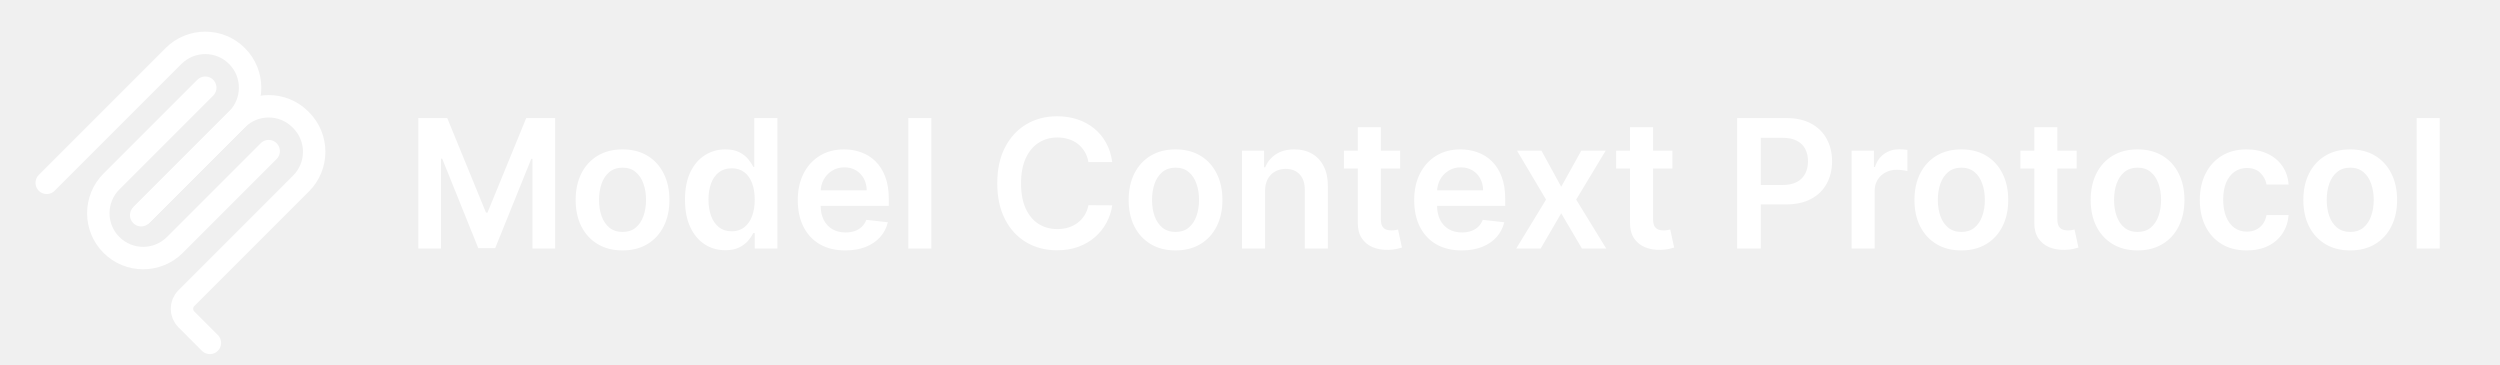
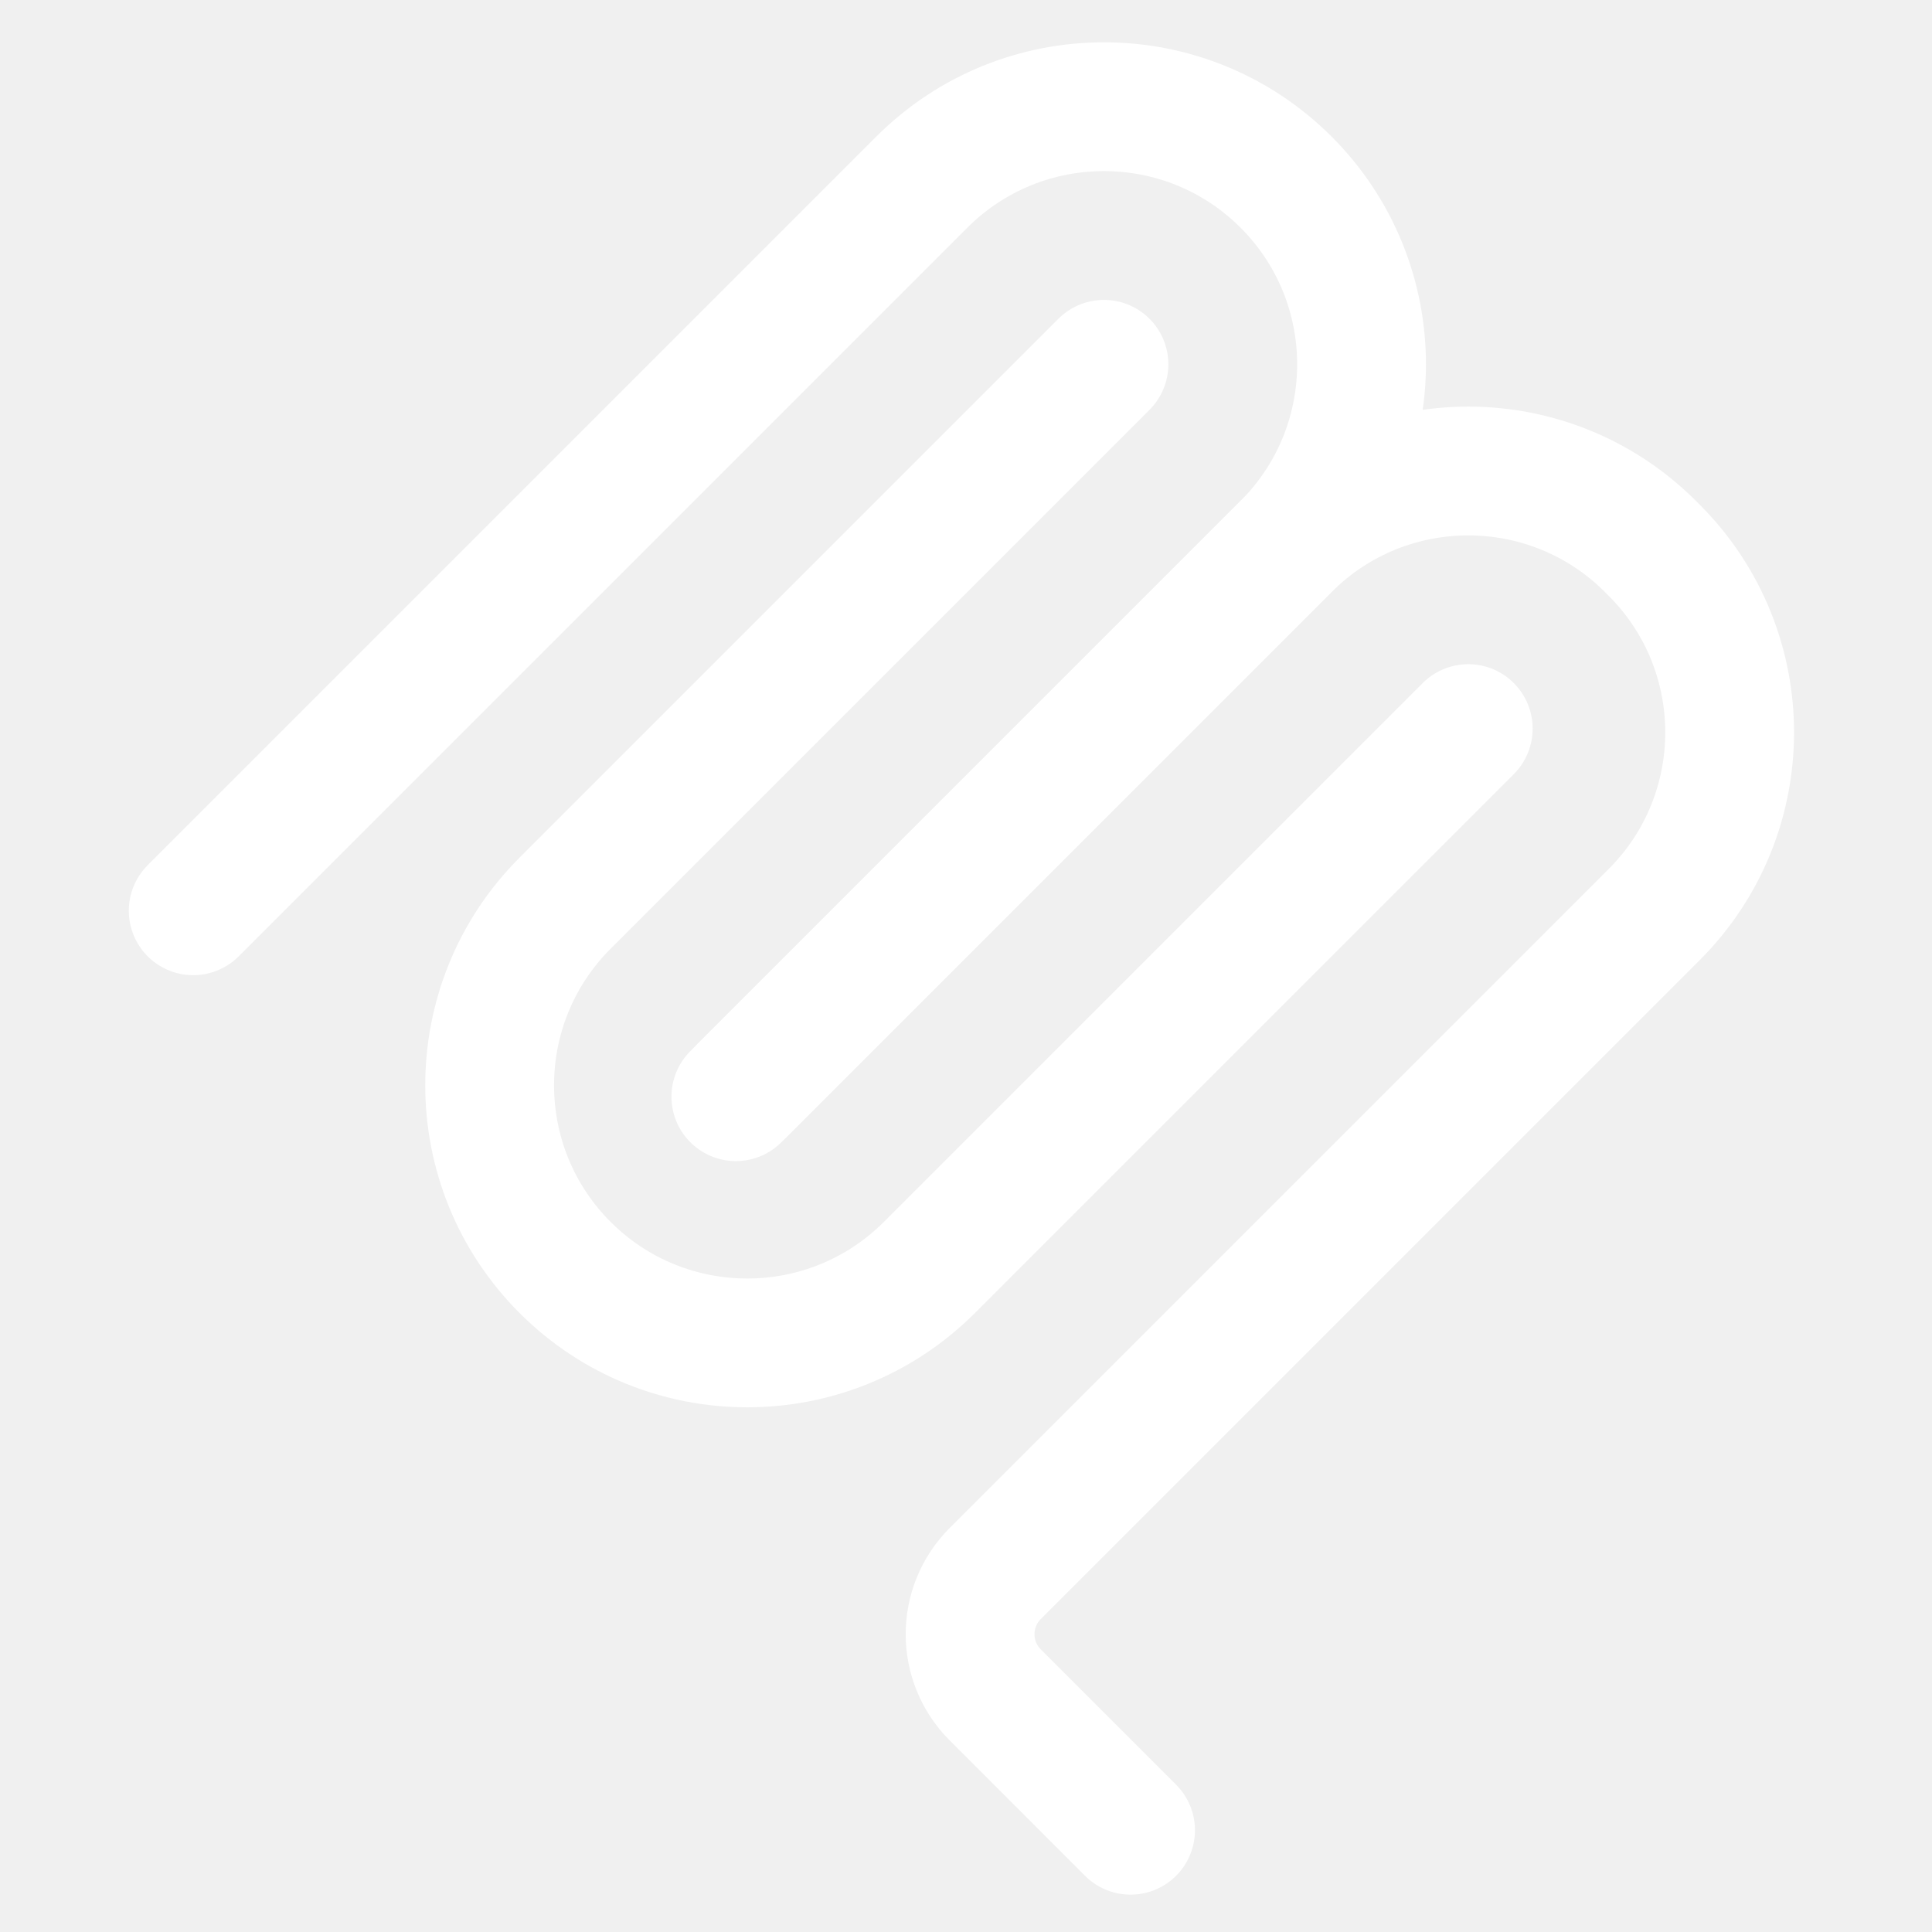
- <svg xmlns="http://www.w3.org/2000/svg" width="1338" height="195" viewBox="0 0 1338 195" fill="none">
-   <path d="M25 97.853L92.882 29.971C102.255 20.598 117.451 20.598 126.823 29.971V29.971C136.196 39.343 136.196 54.539 126.823 63.912L75.558 115.177" stroke="white" stroke-width="12" stroke-linecap="round" />
-   <path d="M76.265 114.47L126.823 63.912C136.196 54.539 151.392 54.539 160.765 63.912L161.118 64.265C170.491 73.638 170.491 88.834 161.118 98.206L99.725 159.6C96.601 162.724 96.601 167.789 99.725 170.913L112.331 183.52" stroke="white" stroke-width="12" stroke-linecap="round" />
-   <path d="M109.853 46.941L59.648 97.146C50.276 106.518 50.276 121.714 59.648 131.087V131.087C69.021 140.459 84.217 140.459 93.589 131.087L143.794 80.882" stroke="white" stroke-width="12" stroke-linecap="round" />
-   <path d="M223.886 63.182H239.364L260.091 113.773H260.909L281.636 63.182H297.114V133H284.977V85.034H284.33L265.034 132.795H255.966L236.67 84.932H236.023V133H223.886V63.182ZM333.182 134.023C328.068 134.023 323.636 132.898 319.886 130.648C316.136 128.398 313.227 125.25 311.159 121.205C309.114 117.159 308.091 112.432 308.091 107.023C308.091 101.614 309.114 96.875 311.159 92.807C313.227 88.739 316.136 85.579 319.886 83.329C323.636 81.079 328.068 79.954 333.182 79.954C338.295 79.954 342.727 81.079 346.477 83.329C350.227 85.579 353.125 88.739 355.17 92.807C357.239 96.875 358.273 101.614 358.273 107.023C358.273 112.432 357.239 117.159 355.17 121.205C353.125 125.25 350.227 128.398 346.477 130.648C342.727 132.898 338.295 134.023 333.182 134.023ZM333.25 124.136C336.023 124.136 338.341 123.375 340.205 121.852C342.068 120.307 343.455 118.239 344.364 115.648C345.295 113.057 345.761 110.17 345.761 106.989C345.761 103.784 345.295 100.886 344.364 98.296C343.455 95.682 342.068 93.602 340.205 92.057C338.341 90.511 336.023 89.739 333.25 89.739C330.409 89.739 328.045 90.511 326.159 92.057C324.295 93.602 322.898 95.682 321.966 98.296C321.057 100.886 320.602 103.784 320.602 106.989C320.602 110.17 321.057 113.057 321.966 115.648C322.898 118.239 324.295 120.307 326.159 121.852C328.045 123.375 330.409 124.136 333.25 124.136ZM388.179 133.92C384.065 133.92 380.384 132.864 377.134 130.75C373.884 128.636 371.315 125.568 369.429 121.545C367.543 117.523 366.599 112.636 366.599 106.886C366.599 101.068 367.554 96.159 369.463 92.159C371.395 88.136 373.997 85.102 377.27 83.057C380.543 80.989 384.19 79.954 388.213 79.954C391.281 79.954 393.804 80.477 395.781 81.523C397.759 82.546 399.327 83.784 400.486 85.239C401.645 86.671 402.543 88.023 403.179 89.296H403.69V63.182H416.065V133H403.929V124.75H403.179C402.543 126.023 401.622 127.375 400.418 128.807C399.213 130.216 397.622 131.42 395.645 132.42C393.668 133.42 391.179 133.92 388.179 133.92ZM391.622 123.795C394.236 123.795 396.463 123.091 398.304 121.682C400.145 120.25 401.543 118.261 402.497 115.716C403.452 113.17 403.929 110.205 403.929 106.818C403.929 103.432 403.452 100.489 402.497 97.989C401.565 95.489 400.179 93.546 398.338 92.159C396.52 90.773 394.281 90.079 391.622 90.079C388.872 90.079 386.577 90.796 384.736 92.227C382.895 93.659 381.509 95.636 380.577 98.159C379.645 100.682 379.179 103.568 379.179 106.818C379.179 110.091 379.645 113.011 380.577 115.58C381.531 118.125 382.929 120.136 384.77 121.614C386.634 123.068 388.918 123.795 391.622 123.795ZM452.398 134.023C447.148 134.023 442.614 132.932 438.795 130.75C435 128.545 432.08 125.432 430.034 121.409C427.989 117.364 426.966 112.602 426.966 107.125C426.966 101.739 427.989 97.011 430.034 92.943C432.102 88.852 434.989 85.671 438.693 83.398C442.398 81.102 446.75 79.954 451.75 79.954C454.977 79.954 458.023 80.477 460.886 81.523C463.773 82.546 466.318 84.136 468.523 86.296C470.75 88.454 472.5 91.204 473.773 94.546C475.045 97.864 475.682 101.818 475.682 106.409V110.193H432.761V101.875H463.852C463.83 99.511 463.318 97.409 462.318 95.568C461.318 93.704 459.92 92.239 458.125 91.171C456.352 90.102 454.284 89.568 451.92 89.568C449.398 89.568 447.182 90.182 445.273 91.409C443.364 92.614 441.875 94.204 440.807 96.182C439.761 98.136 439.227 100.284 439.205 102.625V109.886C439.205 112.932 439.761 115.545 440.875 117.727C441.989 119.886 443.545 121.545 445.545 122.705C447.545 123.841 449.886 124.409 452.568 124.409C454.364 124.409 455.989 124.159 457.443 123.659C458.898 123.136 460.159 122.375 461.227 121.375C462.295 120.375 463.102 119.136 463.648 117.659L475.17 118.955C474.443 122 473.057 124.659 471.011 126.932C468.989 129.182 466.398 130.932 463.239 132.182C460.08 133.409 456.466 134.023 452.398 134.023ZM498.463 63.182V133H486.122V63.182H498.463ZM595.273 86.739H582.523C582.159 84.648 581.489 82.796 580.511 81.182C579.534 79.546 578.318 78.159 576.864 77.023C575.409 75.886 573.75 75.034 571.886 74.466C570.045 73.875 568.057 73.579 565.92 73.579C562.125 73.579 558.761 74.534 555.83 76.443C552.898 78.329 550.602 81.102 548.943 84.761C547.284 88.398 546.455 92.841 546.455 98.091C546.455 103.432 547.284 107.932 548.943 111.591C550.625 115.227 552.92 117.977 555.83 119.841C558.761 121.682 562.114 122.602 565.886 122.602C567.977 122.602 569.932 122.33 571.75 121.784C573.591 121.216 575.239 120.386 576.693 119.295C578.17 118.205 579.409 116.864 580.409 115.273C581.432 113.682 582.136 111.864 582.523 109.818L595.273 109.886C594.795 113.205 593.761 116.318 592.17 119.227C590.602 122.136 588.545 124.705 586 126.932C583.455 129.136 580.477 130.864 577.068 132.114C573.659 133.341 569.875 133.955 565.716 133.955C559.58 133.955 554.102 132.534 549.284 129.693C544.466 126.852 540.67 122.75 537.898 117.386C535.125 112.023 533.739 105.591 533.739 98.091C533.739 90.568 535.136 84.136 537.932 78.796C540.727 73.432 544.534 69.329 549.352 66.489C554.17 63.648 559.625 62.227 565.716 62.227C569.602 62.227 573.216 62.773 576.557 63.864C579.898 64.954 582.875 66.557 585.489 68.671C588.102 70.761 590.25 73.329 591.932 76.375C593.636 79.398 594.75 82.852 595.273 86.739ZM629.151 134.023C624.037 134.023 619.605 132.898 615.855 130.648C612.105 128.398 609.196 125.25 607.128 121.205C605.082 117.159 604.06 112.432 604.06 107.023C604.06 101.614 605.082 96.875 607.128 92.807C609.196 88.739 612.105 85.579 615.855 83.329C619.605 81.079 624.037 79.954 629.151 79.954C634.264 79.954 638.696 81.079 642.446 83.329C646.196 85.579 649.094 88.739 651.139 92.807C653.207 96.875 654.241 101.614 654.241 107.023C654.241 112.432 653.207 117.159 651.139 121.205C649.094 125.25 646.196 128.398 642.446 130.648C638.696 132.898 634.264 134.023 629.151 134.023ZM629.219 124.136C631.991 124.136 634.31 123.375 636.173 121.852C638.037 120.307 639.423 118.239 640.332 115.648C641.264 113.057 641.73 110.17 641.73 106.989C641.73 103.784 641.264 100.886 640.332 98.296C639.423 95.682 638.037 93.602 636.173 92.057C634.31 90.511 631.991 89.739 629.219 89.739C626.378 89.739 624.014 90.511 622.128 92.057C620.264 93.602 618.866 95.682 617.935 98.296C617.026 100.886 616.571 103.784 616.571 106.989C616.571 110.17 617.026 113.057 617.935 115.648C618.866 118.239 620.264 120.307 622.128 121.852C624.014 123.375 626.378 124.136 629.219 124.136ZM677.057 102.318V133H664.716V80.636H676.511V89.534H677.125C678.33 86.602 680.25 84.273 682.886 82.546C685.545 80.818 688.83 79.954 692.739 79.954C696.352 79.954 699.5 80.727 702.182 82.273C704.886 83.818 706.977 86.057 708.455 88.989C709.955 91.921 710.693 95.477 710.67 99.659V133H698.33V101.568C698.33 98.068 697.42 95.329 695.602 93.352C693.807 91.375 691.318 90.386 688.136 90.386C685.977 90.386 684.057 90.864 682.375 91.818C680.716 92.75 679.409 94.102 678.455 95.875C677.523 97.648 677.057 99.796 677.057 102.318ZM749.364 80.636V90.182H719.261V80.636H749.364ZM726.693 68.091H739.034V117.25C739.034 118.909 739.284 120.182 739.784 121.068C740.307 121.932 740.989 122.523 741.83 122.841C742.67 123.159 743.602 123.318 744.625 123.318C745.398 123.318 746.102 123.261 746.739 123.148C747.398 123.034 747.898 122.932 748.239 122.841L750.318 132.489C749.659 132.716 748.716 132.966 747.489 133.239C746.284 133.511 744.807 133.67 743.057 133.716C739.966 133.807 737.182 133.341 734.705 132.318C732.227 131.273 730.261 129.659 728.807 127.477C727.375 125.295 726.67 122.568 726.693 119.295V68.091ZM782.304 134.023C777.054 134.023 772.52 132.932 768.702 130.75C764.906 128.545 761.986 125.432 759.94 121.409C757.895 117.364 756.872 112.602 756.872 107.125C756.872 101.739 757.895 97.011 759.94 92.943C762.009 88.852 764.895 85.671 768.599 83.398C772.304 81.102 776.656 79.954 781.656 79.954C784.884 79.954 787.929 80.477 790.793 81.523C793.679 82.546 796.224 84.136 798.429 86.296C800.656 88.454 802.406 91.204 803.679 94.546C804.952 97.864 805.588 101.818 805.588 106.409V110.193H762.668V101.875H793.759C793.736 99.511 793.224 97.409 792.224 95.568C791.224 93.704 789.827 92.239 788.031 91.171C786.259 90.102 784.19 89.568 781.827 89.568C779.304 89.568 777.088 90.182 775.179 91.409C773.27 92.614 771.781 94.204 770.713 96.182C769.668 98.136 769.134 100.284 769.111 102.625V109.886C769.111 112.932 769.668 115.545 770.781 117.727C771.895 119.886 773.452 121.545 775.452 122.705C777.452 123.841 779.793 124.409 782.474 124.409C784.27 124.409 785.895 124.159 787.349 123.659C788.804 123.136 790.065 122.375 791.134 121.375C792.202 120.375 793.009 119.136 793.554 117.659L805.077 118.955C804.349 122 802.963 124.659 800.918 126.932C798.895 129.182 796.304 130.932 793.145 132.182C789.986 133.409 786.372 134.023 782.304 134.023ZM824.994 80.636L835.562 99.966L846.301 80.636H859.358L843.574 106.818L859.631 133H846.642L835.562 114.148L824.585 133H811.494L827.449 106.818L811.903 80.636H824.994ZM895.051 80.636V90.182H864.949V80.636H895.051ZM872.381 68.091H884.722V117.25C884.722 118.909 884.972 120.182 885.472 121.068C885.994 121.932 886.676 122.523 887.517 122.841C888.358 123.159 889.29 123.318 890.312 123.318C891.085 123.318 891.79 123.261 892.426 123.148C893.085 123.034 893.585 122.932 893.926 122.841L896.006 132.489C895.347 132.716 894.403 132.966 893.176 133.239C891.972 133.511 890.494 133.67 888.744 133.716C885.653 133.807 882.869 133.341 880.392 132.318C877.915 131.273 875.949 129.659 874.494 127.477C873.063 125.295 872.358 122.568 872.381 119.295V68.091ZM929.73 133V63.182H955.912C961.276 63.182 965.776 64.182 969.412 66.182C973.071 68.182 975.832 70.932 977.696 74.432C979.582 77.909 980.526 81.864 980.526 86.296C980.526 90.773 979.582 94.75 977.696 98.227C975.81 101.705 973.026 104.443 969.344 106.443C965.662 108.42 961.128 109.409 955.741 109.409H938.389V99.011H954.037C957.173 99.011 959.741 98.466 961.741 97.375C963.741 96.284 965.219 94.784 966.173 92.875C967.151 90.966 967.639 88.773 967.639 86.296C967.639 83.818 967.151 81.636 966.173 79.75C965.219 77.864 963.73 76.398 961.707 75.352C959.707 74.284 957.128 73.75 953.969 73.75H942.378V133H929.73ZM990.966 133V80.636H1002.93V89.364H1003.48C1004.43 86.341 1006.07 84.011 1008.39 82.375C1010.73 80.716 1013.4 79.886 1016.4 79.886C1017.08 79.886 1017.84 79.921 1018.68 79.989C1019.55 80.034 1020.26 80.114 1020.83 80.227V91.579C1020.31 91.398 1019.48 91.239 1018.34 91.102C1017.23 90.943 1016.15 90.864 1015.1 90.864C1012.85 90.864 1010.83 91.352 1009.03 92.329C1007.26 93.284 1005.86 94.614 1004.84 96.318C1003.82 98.023 1003.31 99.989 1003.31 102.216V133H990.966ZM1049.71 134.023C1044.6 134.023 1040.17 132.898 1036.42 130.648C1032.67 128.398 1029.76 125.25 1027.69 121.205C1025.64 117.159 1024.62 112.432 1024.62 107.023C1024.62 101.614 1025.64 96.875 1027.69 92.807C1029.76 88.739 1032.67 85.579 1036.42 83.329C1040.17 81.079 1044.6 79.954 1049.71 79.954C1054.83 79.954 1059.26 81.079 1063.01 83.329C1066.76 85.579 1069.66 88.739 1071.7 92.807C1073.77 96.875 1074.8 101.614 1074.8 107.023C1074.8 112.432 1073.77 117.159 1071.7 121.205C1069.66 125.25 1066.76 128.398 1063.01 130.648C1059.26 132.898 1054.83 134.023 1049.71 134.023ZM1049.78 124.136C1052.55 124.136 1054.87 123.375 1056.74 121.852C1058.6 120.307 1059.99 118.239 1060.89 115.648C1061.83 113.057 1062.29 110.17 1062.29 106.989C1062.29 103.784 1061.83 100.886 1060.89 98.296C1059.99 95.682 1058.6 93.602 1056.74 92.057C1054.87 90.511 1052.55 89.739 1049.78 89.739C1046.94 89.739 1044.58 90.511 1042.69 92.057C1040.83 93.602 1039.43 95.682 1038.5 98.296C1037.59 100.886 1037.13 103.784 1037.13 106.989C1037.13 110.17 1037.59 113.057 1038.5 115.648C1039.43 118.239 1040.83 120.307 1042.69 121.852C1044.58 123.375 1046.94 124.136 1049.78 124.136ZM1111.43 80.636V90.182H1081.32V80.636H1111.43ZM1088.76 68.091H1101.1V117.25C1101.1 118.909 1101.35 120.182 1101.85 121.068C1102.37 121.932 1103.05 122.523 1103.89 122.841C1104.73 123.159 1105.66 123.318 1106.69 123.318C1107.46 123.318 1108.16 123.261 1108.8 123.148C1109.46 123.034 1109.96 122.932 1110.3 122.841L1112.38 132.489C1111.72 132.716 1110.78 132.966 1109.55 133.239C1108.35 133.511 1106.87 133.67 1105.12 133.716C1102.03 133.807 1099.24 133.341 1096.77 132.318C1094.29 131.273 1092.32 129.659 1090.87 127.477C1089.44 125.295 1088.73 122.568 1088.76 119.295V68.091ZM1144.03 134.023C1138.91 134.023 1134.48 132.898 1130.73 130.648C1126.98 128.398 1124.07 125.25 1122 121.205C1119.96 117.159 1118.93 112.432 1118.93 107.023C1118.93 101.614 1119.96 96.875 1122 92.807C1124.07 88.739 1126.98 85.579 1130.73 83.329C1134.48 81.079 1138.91 79.954 1144.03 79.954C1149.14 79.954 1153.57 81.079 1157.32 83.329C1161.07 85.579 1163.97 88.739 1166.01 92.807C1168.08 96.875 1169.12 101.614 1169.12 107.023C1169.12 112.432 1168.08 117.159 1166.01 121.205C1163.97 125.25 1161.07 128.398 1157.32 130.648C1153.57 132.898 1149.14 134.023 1144.03 134.023ZM1144.09 124.136C1146.87 124.136 1149.18 123.375 1151.05 121.852C1152.91 120.307 1154.3 118.239 1155.21 115.648C1156.14 113.057 1156.61 110.17 1156.61 106.989C1156.61 103.784 1156.14 100.886 1155.21 98.296C1154.3 95.682 1152.91 93.602 1151.05 92.057C1149.18 90.511 1146.87 89.739 1144.09 89.739C1141.25 89.739 1138.89 90.511 1137 92.057C1135.14 93.602 1133.74 95.682 1132.81 98.296C1131.9 100.886 1131.45 103.784 1131.45 106.989C1131.45 110.17 1131.9 113.057 1132.81 115.648C1133.74 118.239 1135.14 120.307 1137 121.852C1138.89 123.375 1141.25 124.136 1144.09 124.136ZM1202.43 134.023C1197.2 134.023 1192.72 132.875 1188.97 130.58C1185.24 128.284 1182.36 125.114 1180.34 121.068C1178.34 117 1177.34 112.318 1177.34 107.023C1177.34 101.705 1178.36 97.011 1180.41 92.943C1182.45 88.852 1185.34 85.671 1189.07 83.398C1192.82 81.102 1197.25 79.954 1202.36 79.954C1206.61 79.954 1210.38 80.739 1213.65 82.307C1216.94 83.852 1219.57 86.046 1221.52 88.886C1223.48 91.704 1224.59 95 1224.86 98.773H1213.07C1212.59 96.25 1211.45 94.148 1209.66 92.466C1207.89 90.761 1205.51 89.909 1202.53 89.909C1200.01 89.909 1197.8 90.591 1195.89 91.954C1193.98 93.296 1192.49 95.227 1191.42 97.75C1190.38 100.273 1189.85 103.295 1189.85 106.818C1189.85 110.386 1190.38 113.455 1191.42 116.023C1192.47 118.568 1193.93 120.534 1195.82 121.92C1197.73 123.284 1199.97 123.966 1202.53 123.966C1204.35 123.966 1205.98 123.625 1207.41 122.943C1208.86 122.239 1210.08 121.227 1211.06 119.909C1212.03 118.591 1212.7 116.989 1213.07 115.102H1224.86C1224.57 118.807 1223.48 122.091 1221.59 124.955C1219.7 127.795 1217.14 130.023 1213.89 131.636C1210.64 133.227 1206.82 134.023 1202.43 134.023ZM1257.84 134.023C1252.72 134.023 1248.29 132.898 1244.54 130.648C1240.79 128.398 1237.88 125.25 1235.82 121.205C1233.77 117.159 1232.75 112.432 1232.75 107.023C1232.75 101.614 1233.77 96.875 1235.82 92.807C1237.88 88.739 1240.79 85.579 1244.54 83.329C1248.29 81.079 1252.72 79.954 1257.84 79.954C1262.95 79.954 1267.38 81.079 1271.13 83.329C1274.88 85.579 1277.78 88.739 1279.83 92.807C1281.89 96.875 1282.93 101.614 1282.93 107.023C1282.93 112.432 1281.89 117.159 1279.83 121.205C1277.78 125.25 1274.88 128.398 1271.13 130.648C1267.38 132.898 1262.95 134.023 1257.84 134.023ZM1257.91 124.136C1260.68 124.136 1263 123.375 1264.86 121.852C1266.72 120.307 1268.11 118.239 1269.02 115.648C1269.95 113.057 1270.42 110.17 1270.42 106.989C1270.42 103.784 1269.95 100.886 1269.02 98.296C1268.11 95.682 1266.72 93.602 1264.86 92.057C1263 90.511 1260.68 89.739 1257.91 89.739C1255.07 89.739 1252.7 90.511 1250.82 92.057C1248.95 93.602 1247.55 95.682 1246.62 98.296C1245.71 100.886 1245.26 103.784 1245.26 106.989C1245.26 110.17 1245.71 113.057 1246.62 115.648C1247.55 118.239 1248.95 120.307 1250.82 121.852C1252.7 123.375 1255.07 124.136 1257.91 124.136ZM1305.74 63.182V133H1293.4V63.182H1305.74Z" fill="white" />
+ <svg xmlns="http://www.w3.org/2000/svg" width="180" height="180" viewBox="0 0 180 180" fill="none">
+   <g clip-path="url(#clip0_19_13)">
+     <path d="M18 84.853L85.882 16.971C95.255 7.598 110.451 7.598 119.823 16.971V16.971C129.196 26.343 129.196 41.539 119.823 50.912L68.558 102.177" stroke="white" stroke-width="12" stroke-linecap="round" />
+     <path d="M69.265 101.47L119.823 50.912C129.196 41.539 144.392 41.539 153.765 50.912L154.118 51.265C163.491 60.638 163.491 75.834 154.118 85.206L92.725 146.6C89.601 149.724 89.601 154.789 92.725 157.913L105.331 170.52" stroke="white" stroke-width="12" stroke-linecap="round" />
+     <path d="M102.853 33.941L52.648 84.146C43.276 93.518 43.276 108.714 52.648 118.087V118.087C62.021 127.459 77.217 127.459 86.589 118.087L136.794 67.882" stroke="white" stroke-width="12" stroke-linecap="round" />
+   </g>
</svg>
